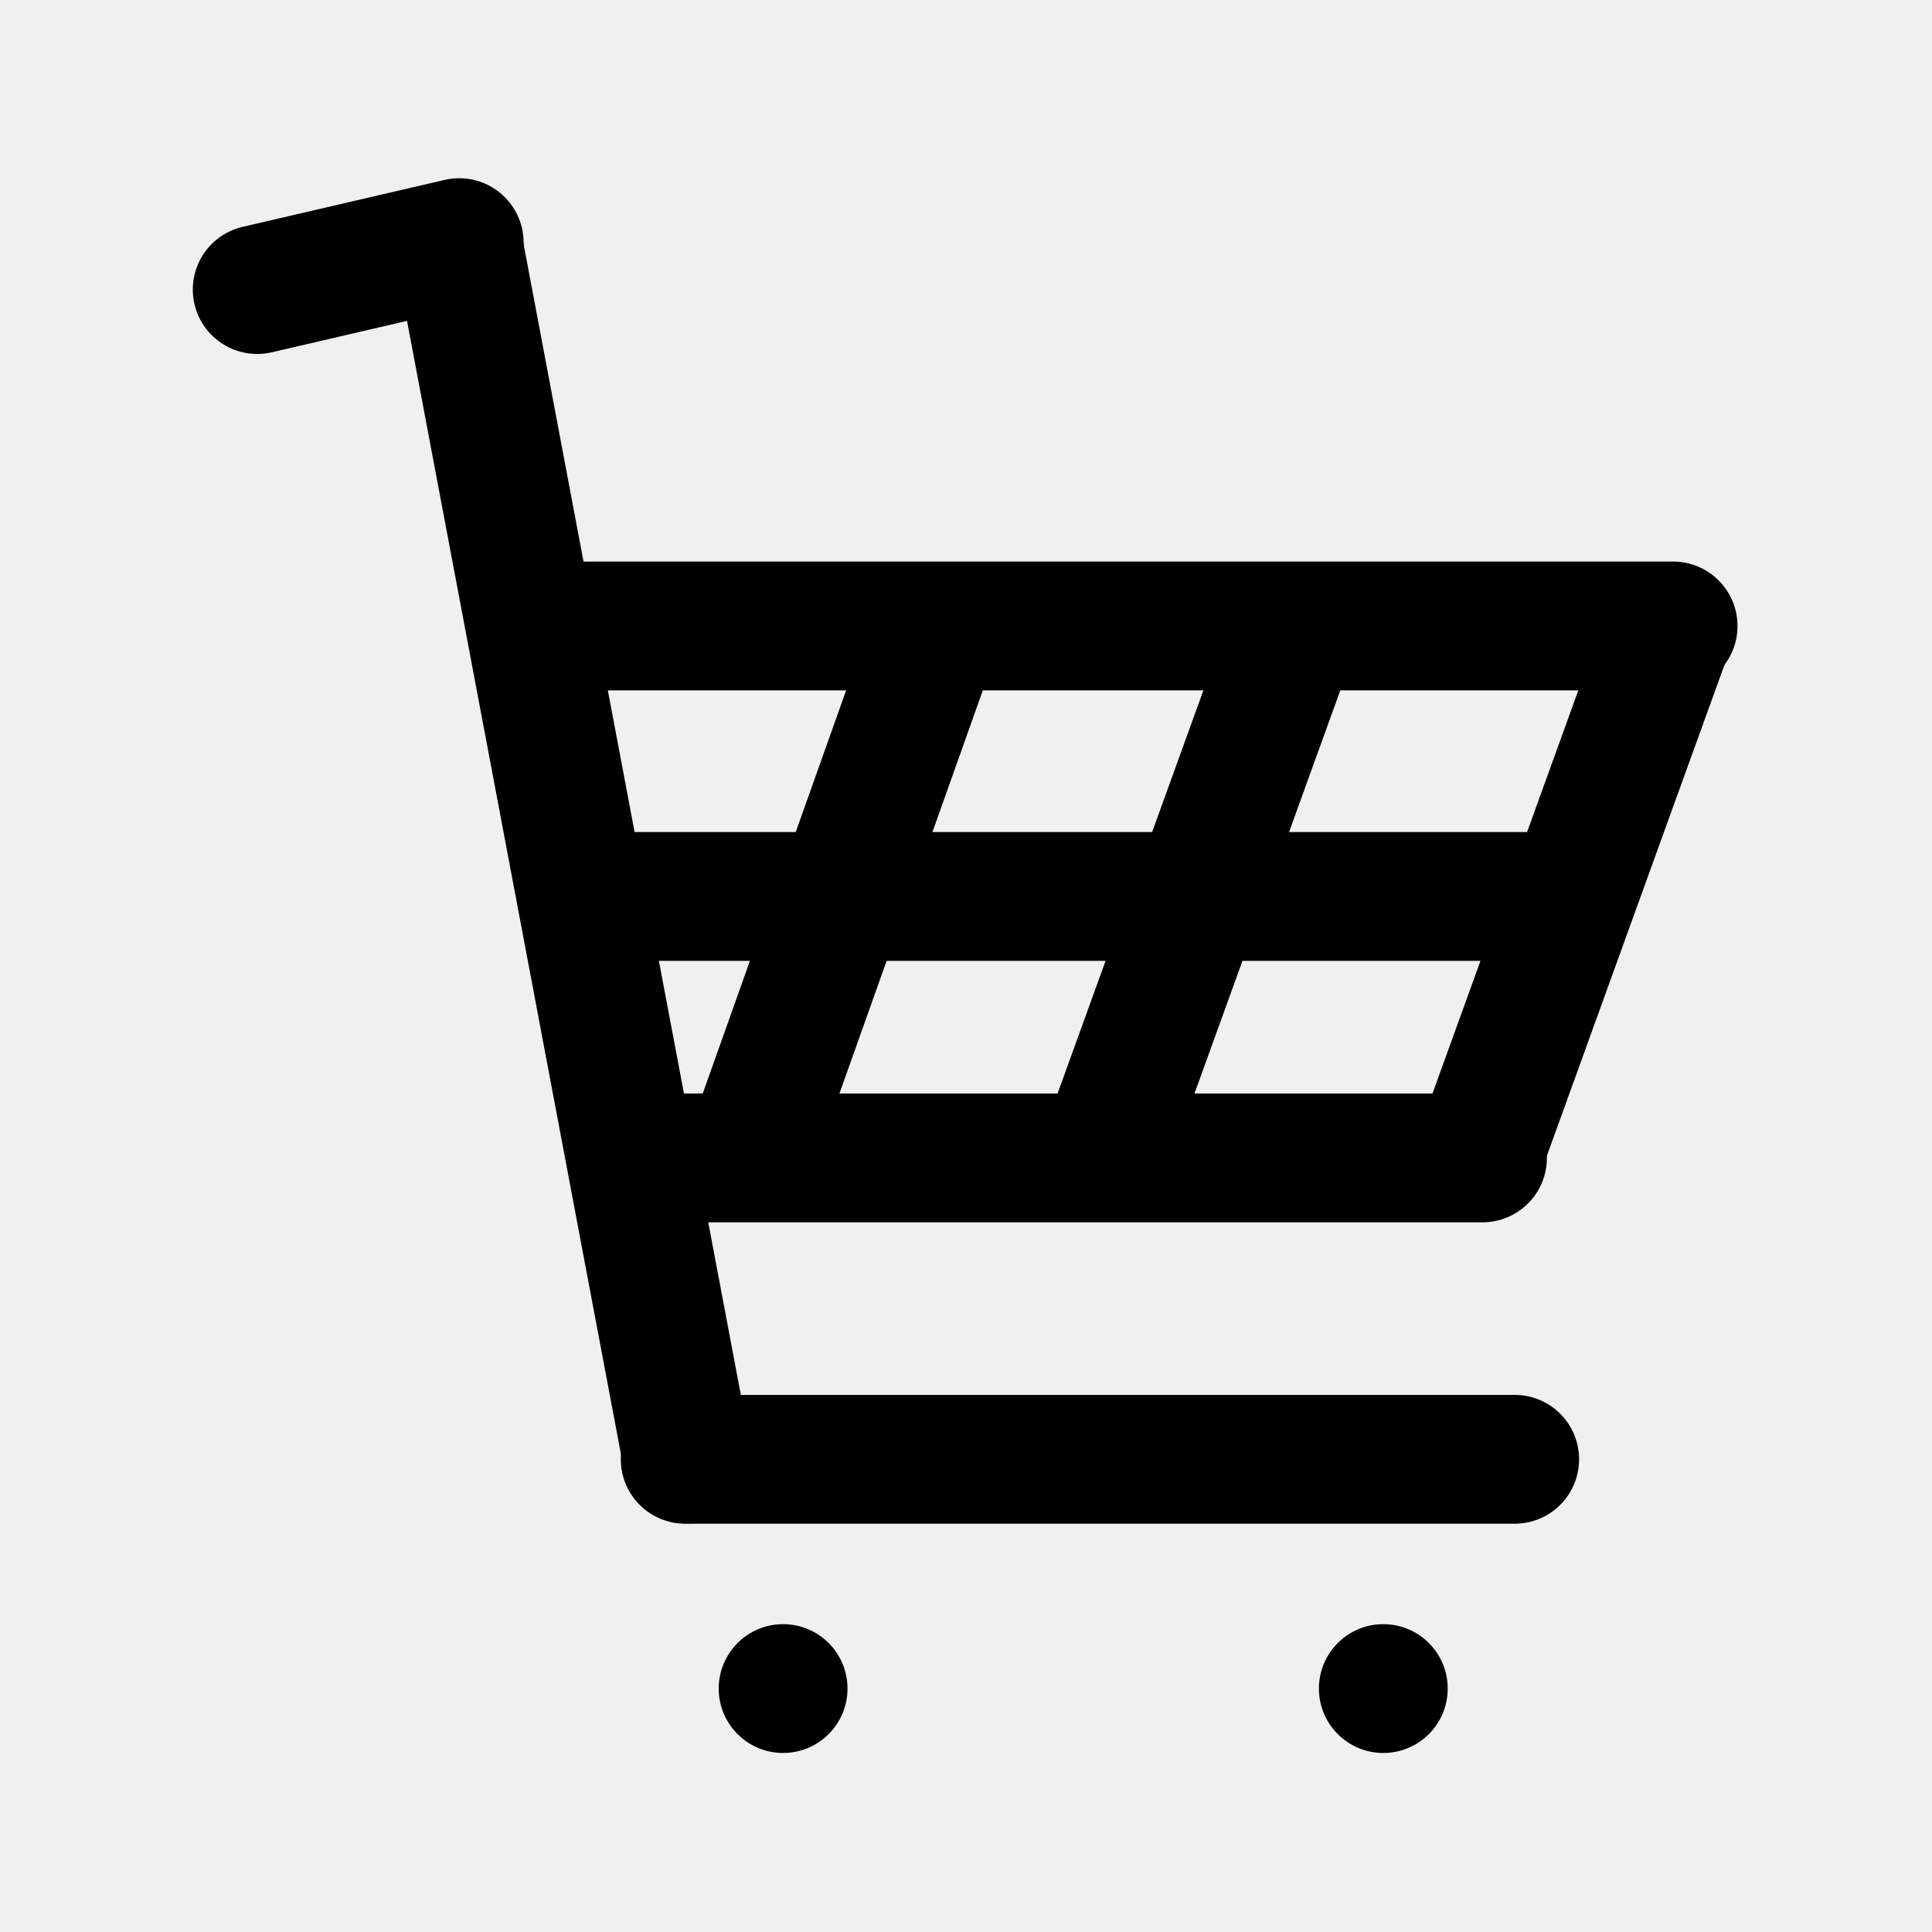
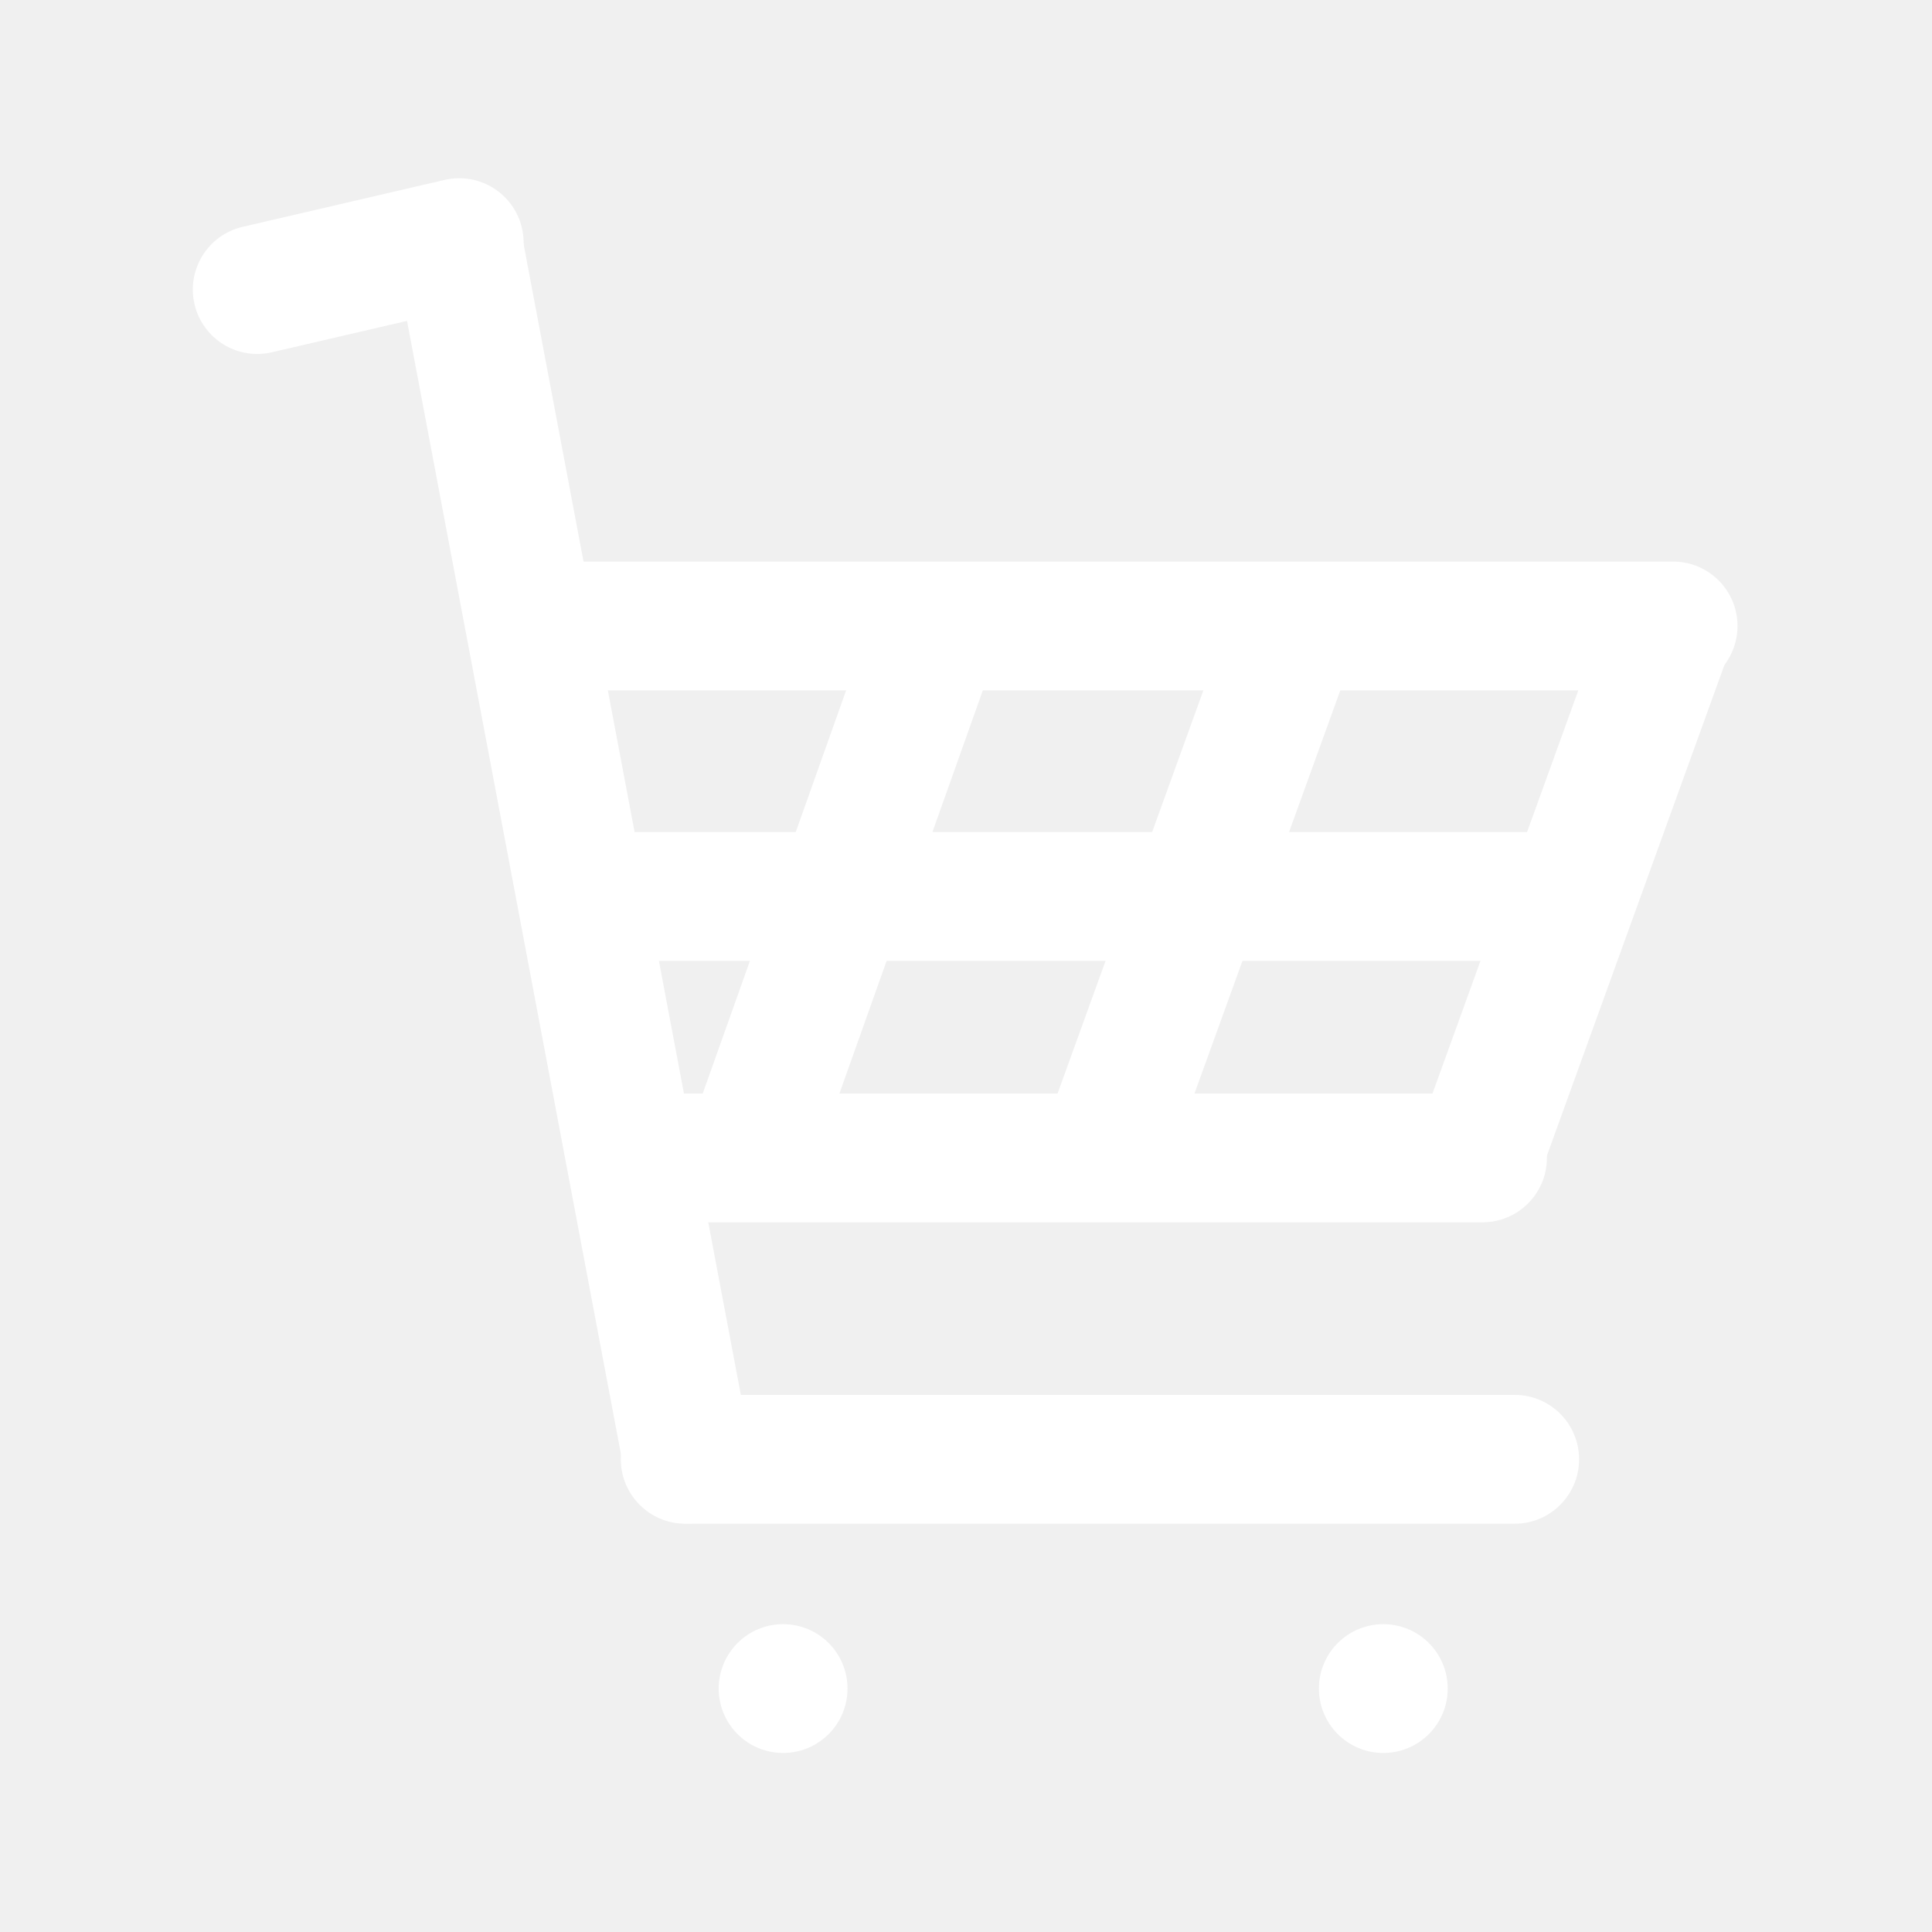
<svg xmlns="http://www.w3.org/2000/svg" viewBox="0 0 15 15">
  <g>
-     <rect x="4.04" y="4.36" width="9.45" height="1" rx="0.5" ry="0.5" />
-     <rect x="-0.85" y="6.12" width="10.58" height="1" rx="0.5" ry="0.5" transform="translate(10.13 1.03) rotate(79.31)" />
-     <rect x="9.6" y="6.46" width="5.34" height="1" rx="0.5" ry="0.5" transform="matrix(-0.34, 0.94, -0.94, -0.34, 22.94, -2.26)" />
-     <rect x="6.91" y="6.38" width="4.93" height="1" rx="0.49" ry="0.49" transform="matrix(-0.34, 0.94, -0.94, -0.34, 19, 0.35)" />
-     <rect x="4.06" y="6.32" width="5.03" height="1" rx="0.34" ry="0.34" transform="translate(15.21 2.91) rotate(109.58)" />
-     <rect x="4.42" y="8.49" width="7.59" height="1" rx="0.5" ry="0.5" />
-     <rect x="4.31" y="6.46" width="8.09" height="1" rx="0.49" ry="0.49" />
-     <rect x="4.82" y="10.83" width="7.44" height="1" rx="0.5" ry="0.5" />
-     <rect x="5.58" y="12.61" width="1" height="1" rx="0.5" ry="0.5" />
-     <rect x="10.24" y="12.61" width="1" height="1" rx="0.5" ry="0.5" />
-     <rect x="1.48" y="1.57" width="2.61" height="1" rx="0.5" ry="0.5" transform="translate(-0.4 0.68) rotate(-13.08)" />
+     <rect x="4.04" y="4.36" width="9.45" height="1" rx="0.5" ry="0.5" fill="#fff" />
+     <rect x="-0.85" y="6.12" width="10.58" height="1" rx="0.5" ry="0.5" transform="translate(10.13 1.03) rotate(79.31)" fill="#fff" />
+     <rect x="9.6" y="6.46" width="5.34" height="1" rx="0.5" ry="0.5" transform="matrix(-0.34, 0.94, -0.94, -0.34, 22.94, -2.26)" fill="#fff" />
+     <rect x="6.91" y="6.38" width="4.93" height="1" rx="0.49" ry="0.49" transform="matrix(-0.34, 0.94, -0.94, -0.34, 19, 0.35)" fill="#fff" />
+     <rect x="4.06" y="6.32" width="5.03" height="1" rx="0.34" ry="0.34" transform="translate(15.21 2.91) rotate(109.58)" fill="#fff" />
+     <rect x="4.42" y="8.49" width="7.59" height="1" rx="0.5" ry="0.5" fill="#fff" />
+     <rect x="4.31" y="6.46" width="8.09" height="1" rx="0.49" ry="0.49" fill="#fff" />
+     <rect x="4.82" y="10.83" width="7.44" height="1" rx="0.5" ry="0.5" fill="#fff" />
+     <rect x="5.58" y="12.61" width="1" height="1" rx="0.5" ry="0.5" fill="#fff" />
+     <rect x="10.24" y="12.61" width="1" height="1" rx="0.5" ry="0.5" fill="#fff" />
+     <rect x="1.48" y="1.57" width="2.61" height="1" rx="0.5" ry="0.5" transform="translate(-0.4 0.68) rotate(-13.08)" fill="#fff" />
  </g>
</svg>
